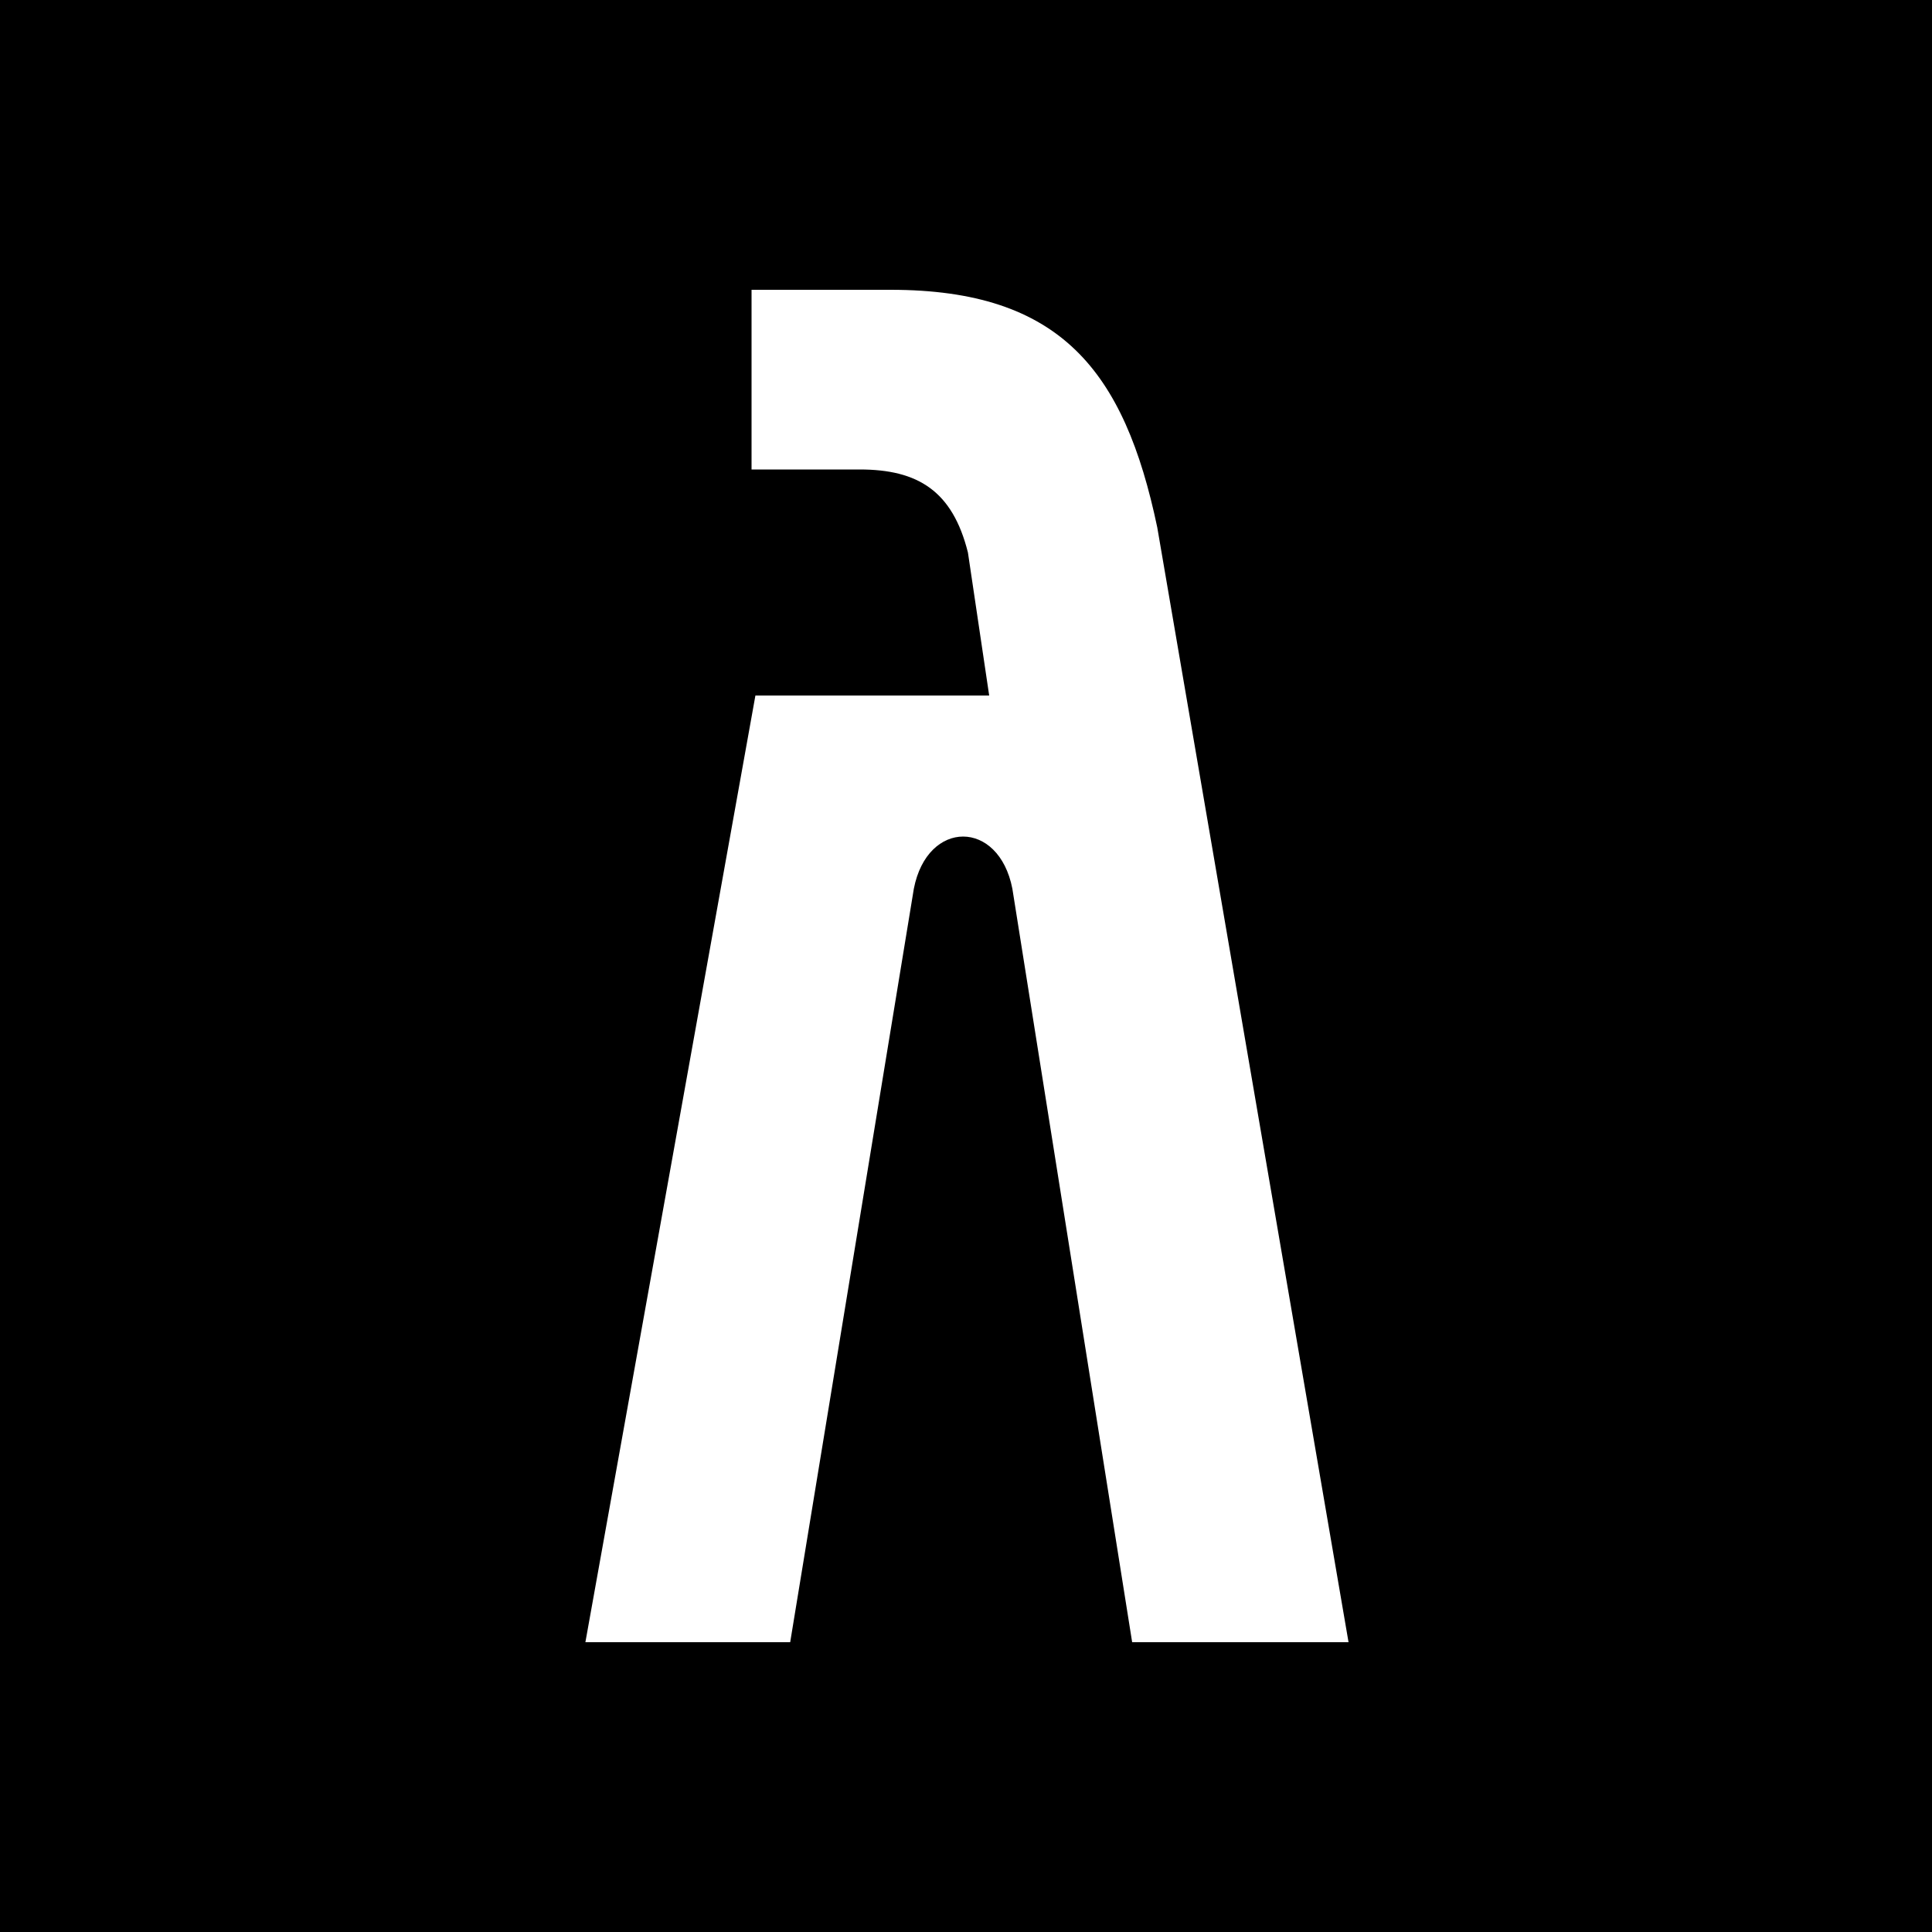
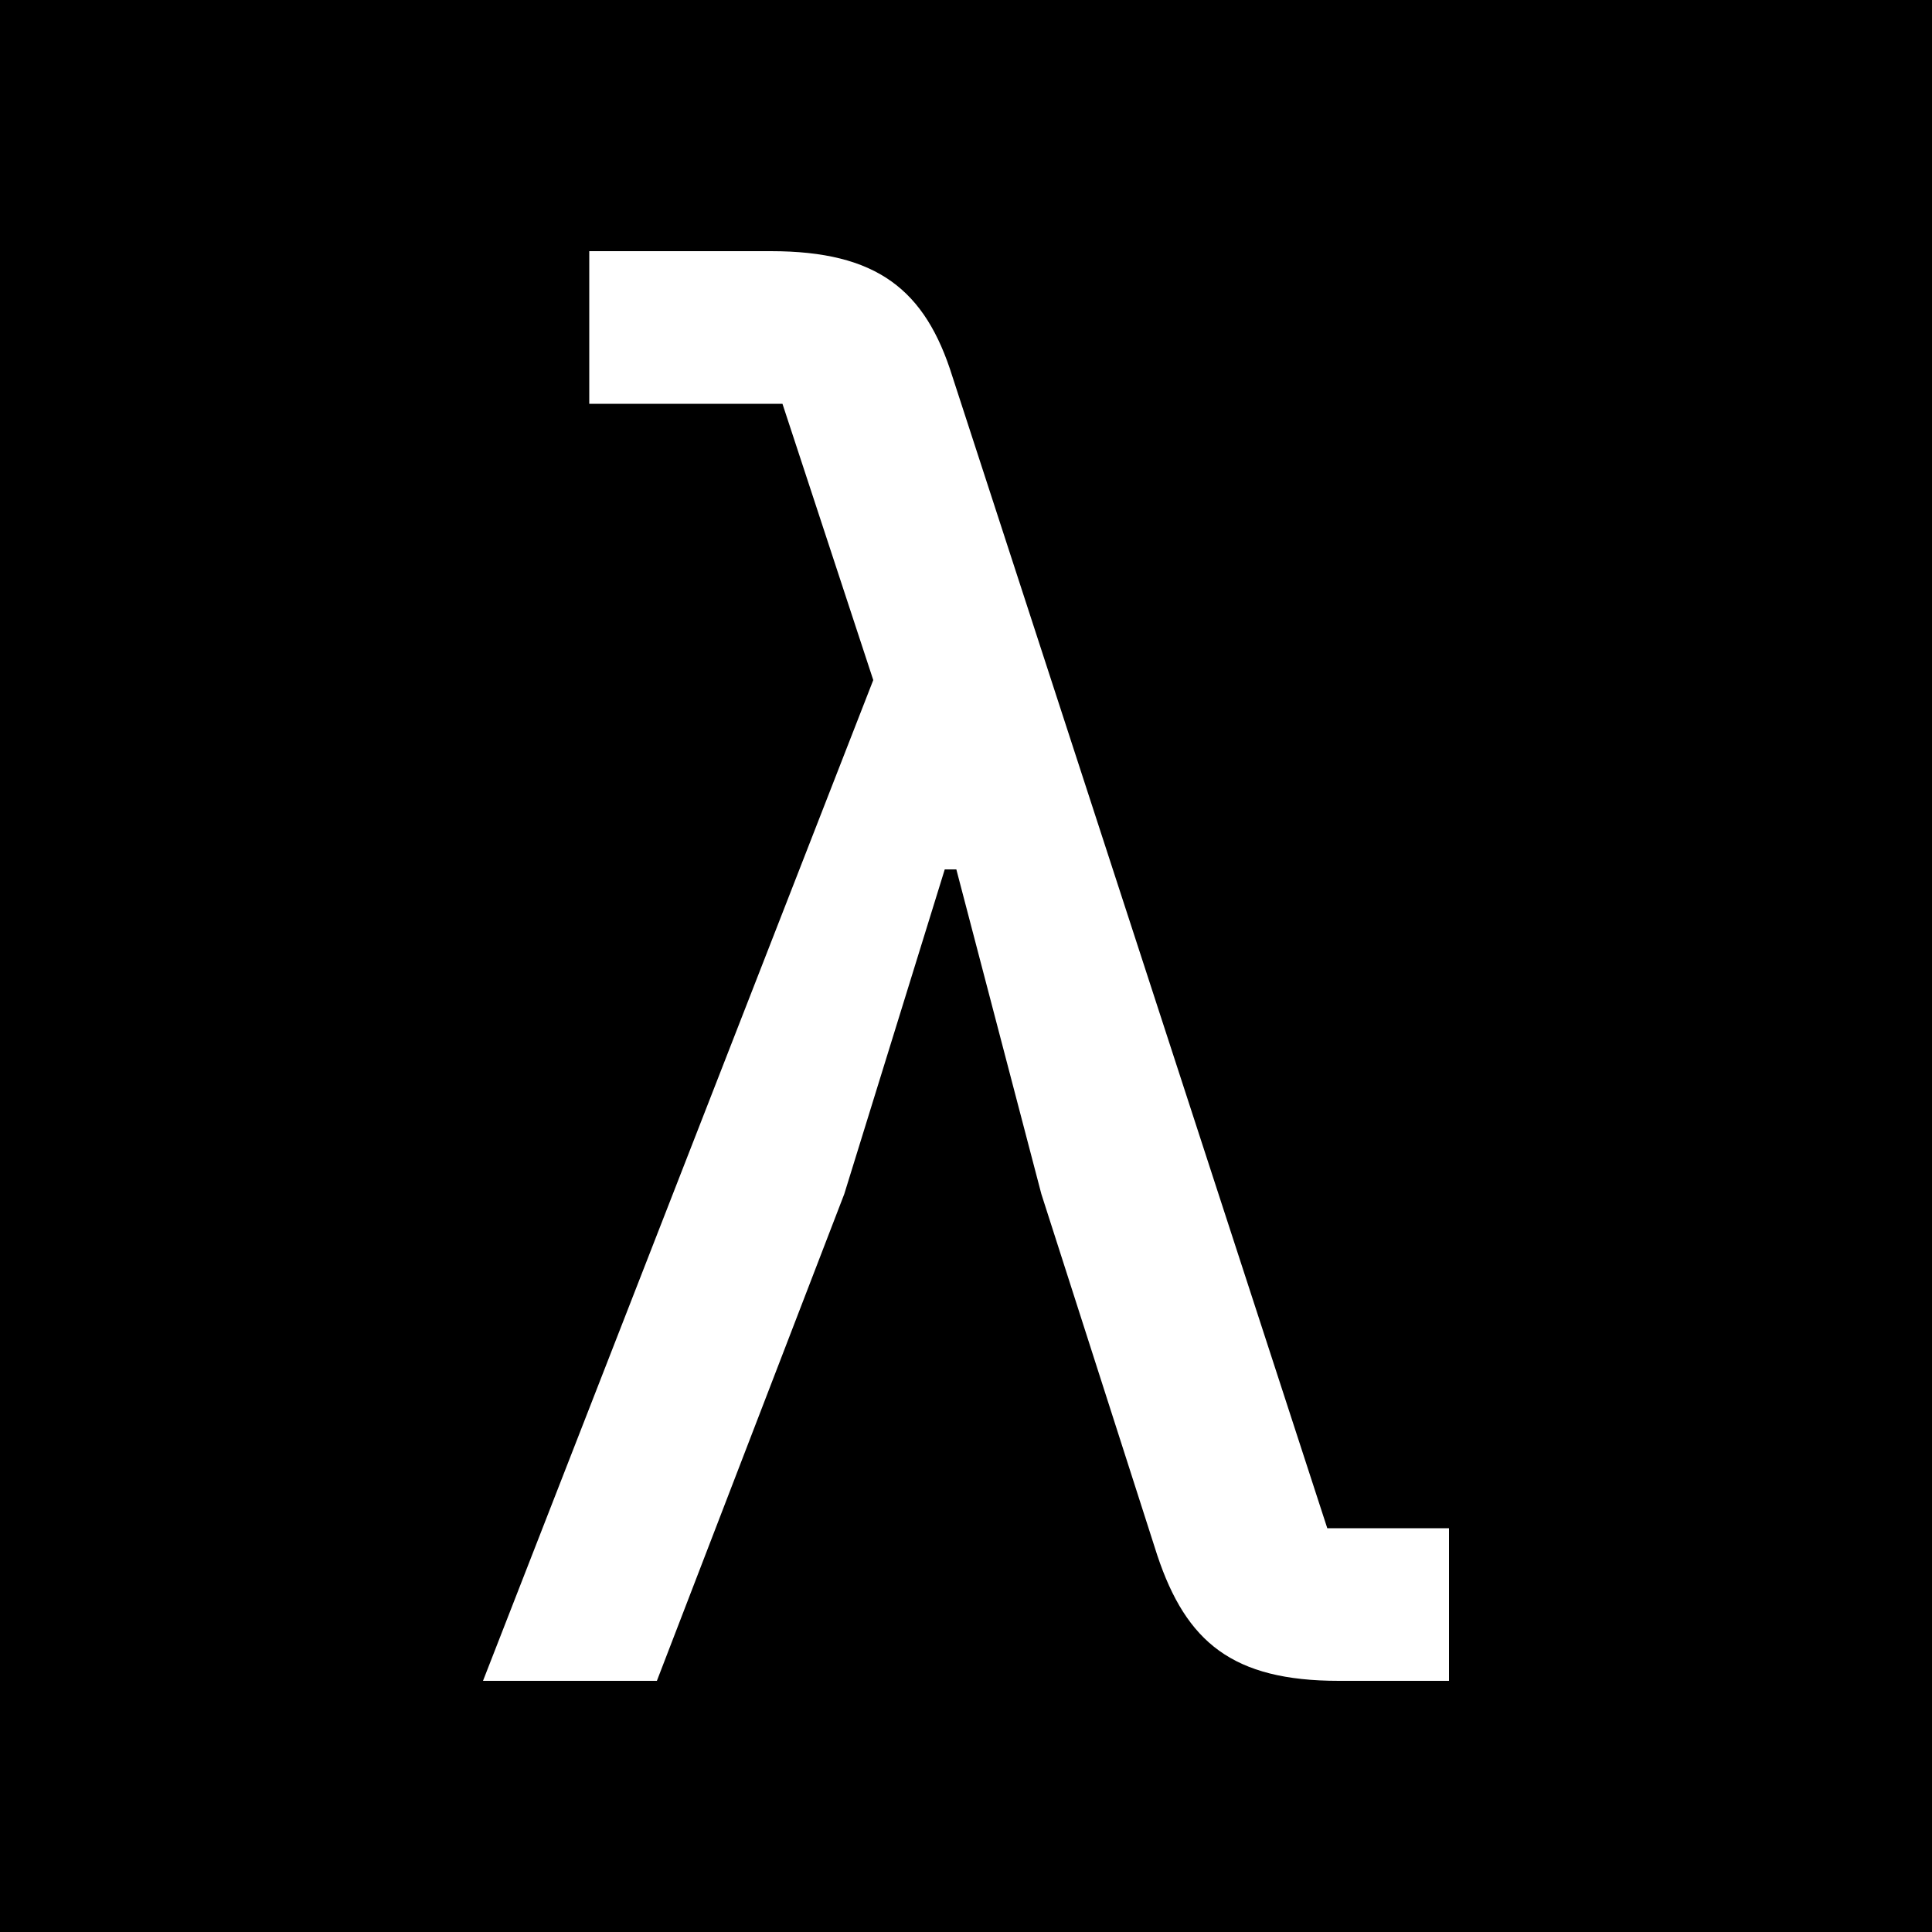
<svg xmlns="http://www.w3.org/2000/svg" width="500" height="500" viewBox="0 0 500 500">
  <g fill="none" fill-rule="evenodd">
    <path fill="#000" d="M0 0h500v500H0z" />
-     <path fill="#fff" fill-rule="nonzero" d="M151.5 425h53l32-195c3.5-18 22-18 25.5 0l31 195h56l-49.5-288.5C291 96 274.5 75 230.5 75h-36v46.5h28c15 0 24 5.5 28 21.5l5.5 37h-60.5z" />
+     <path fill="#fff" fill-rule="nonzero" d="M226 176 125 435h45l48.5-126 26-84h3l22 84 30 93.5C307 425 319 435 346.5 435H375v-39.5h-31.5l-97-298C239.5 75 227 65 199.5 65h-47v39.5h50z" />
  </g>
</svg>
